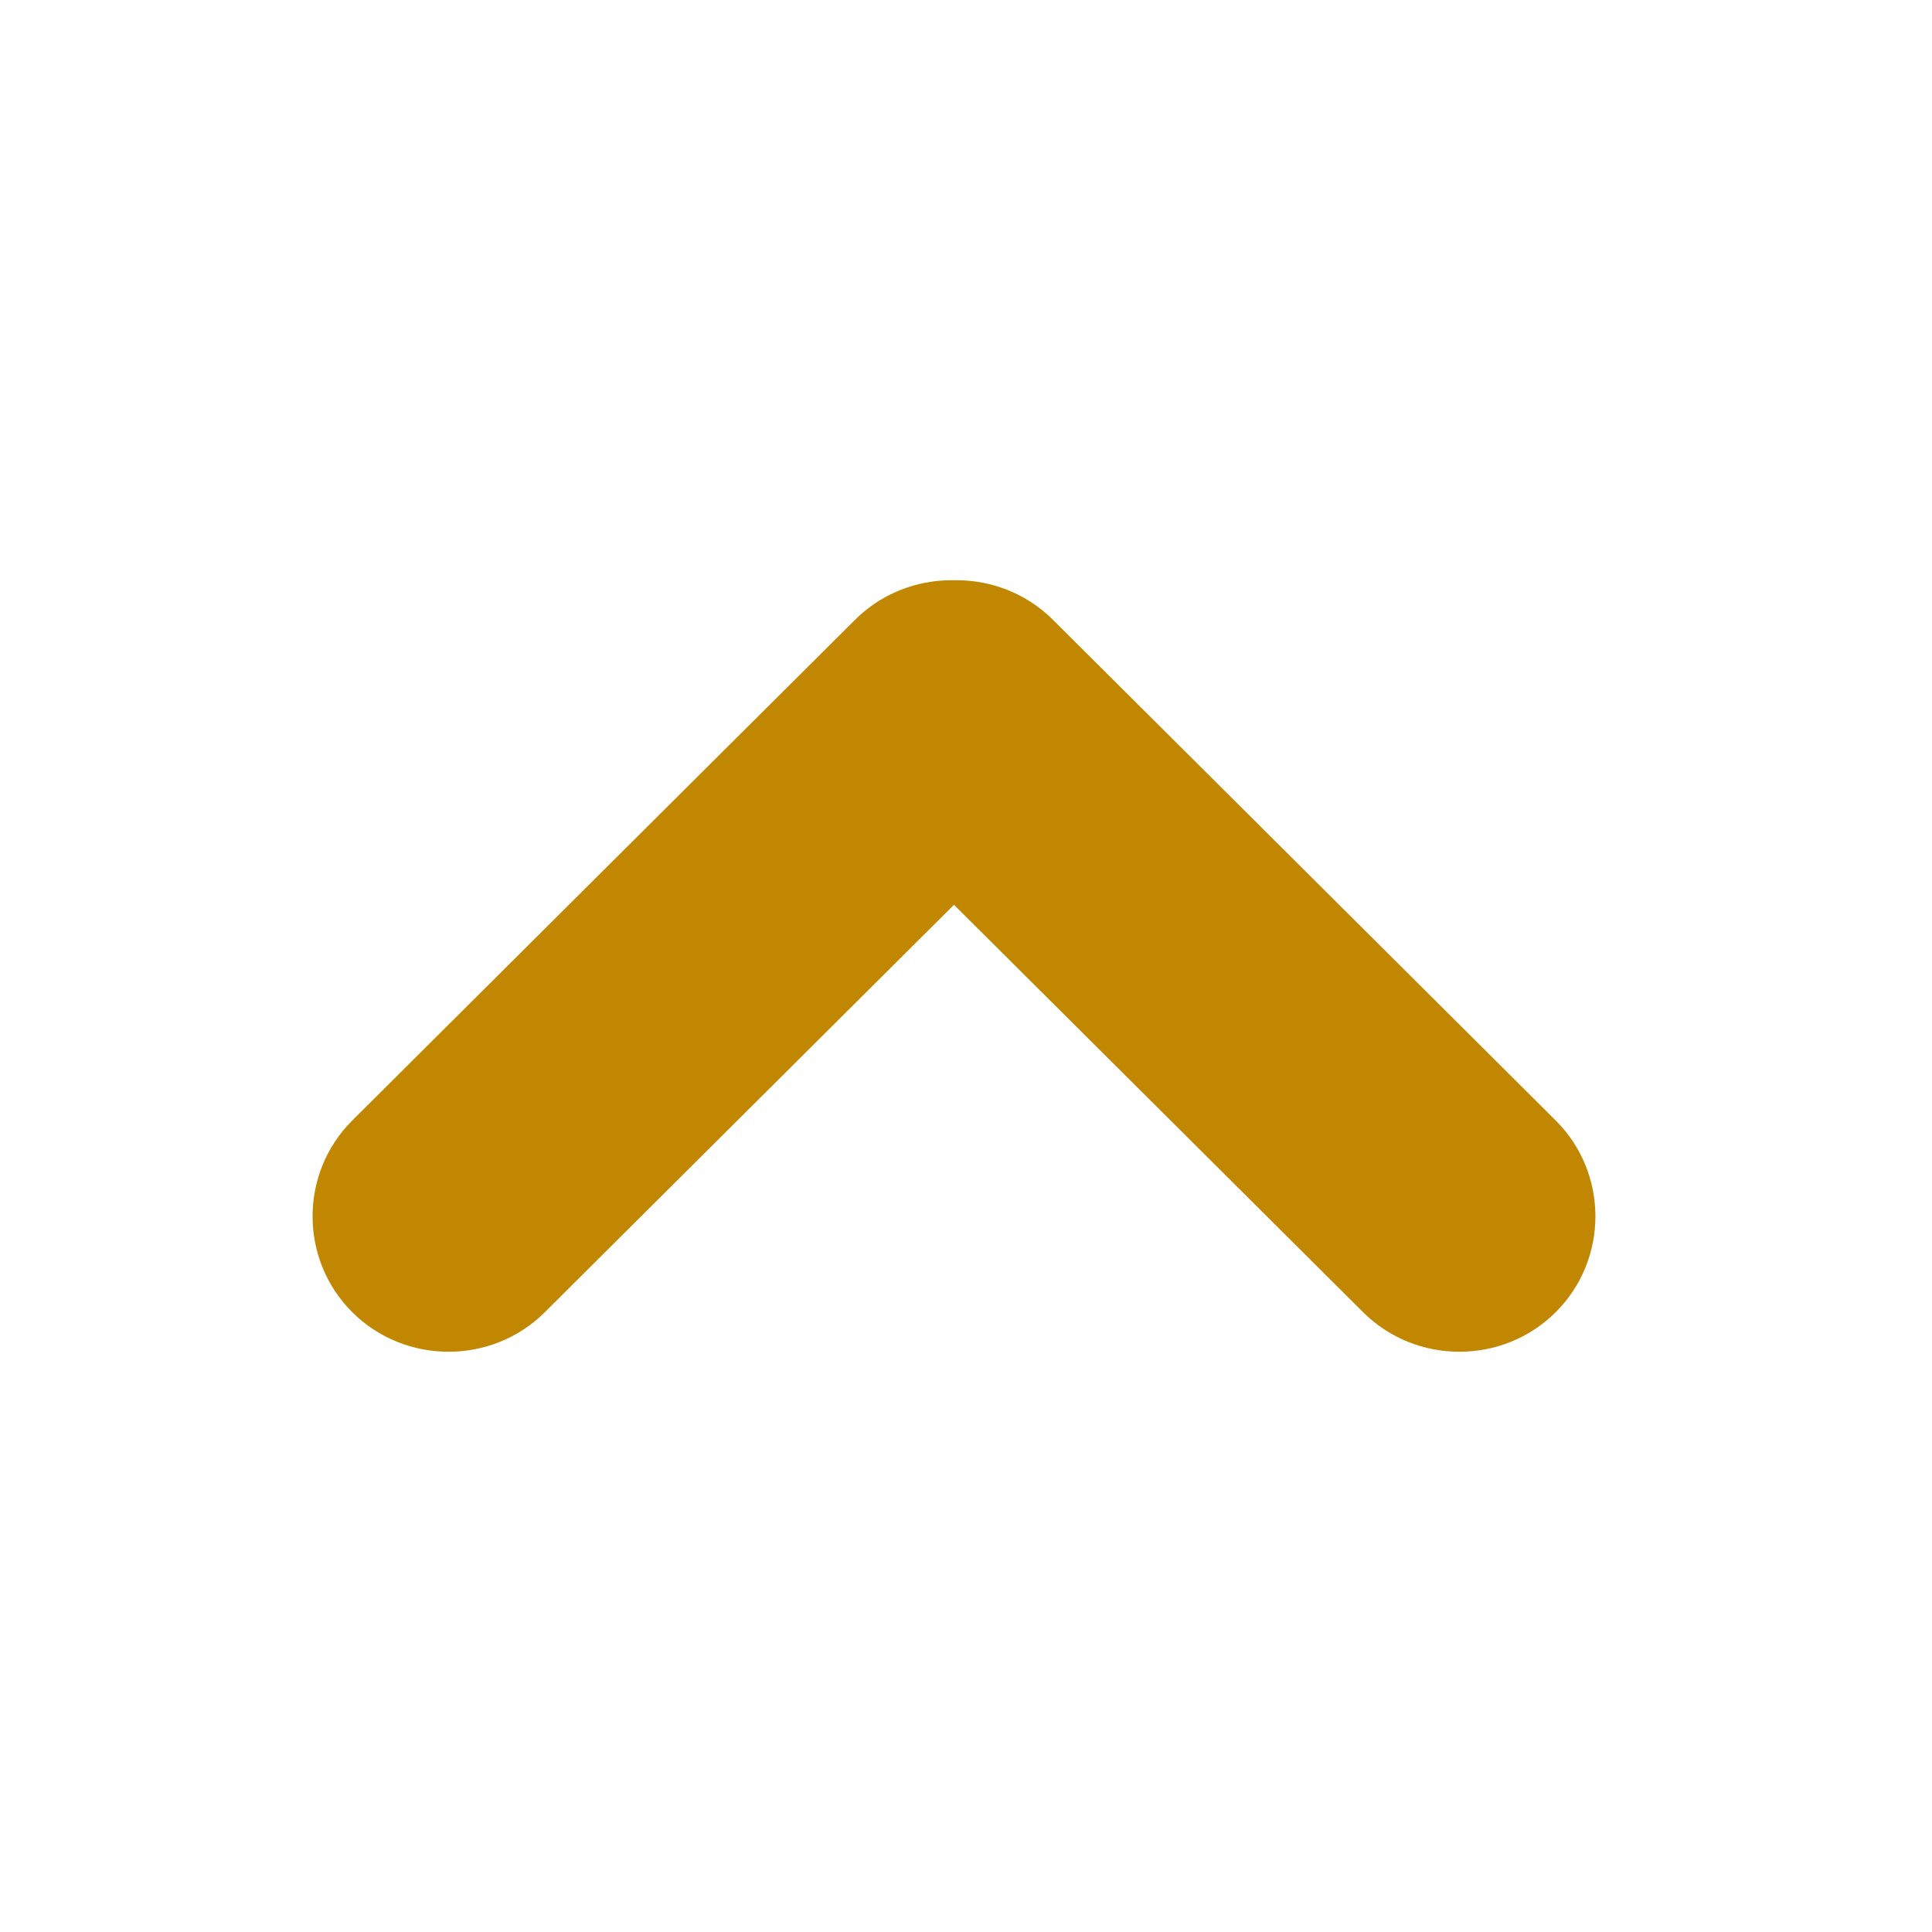
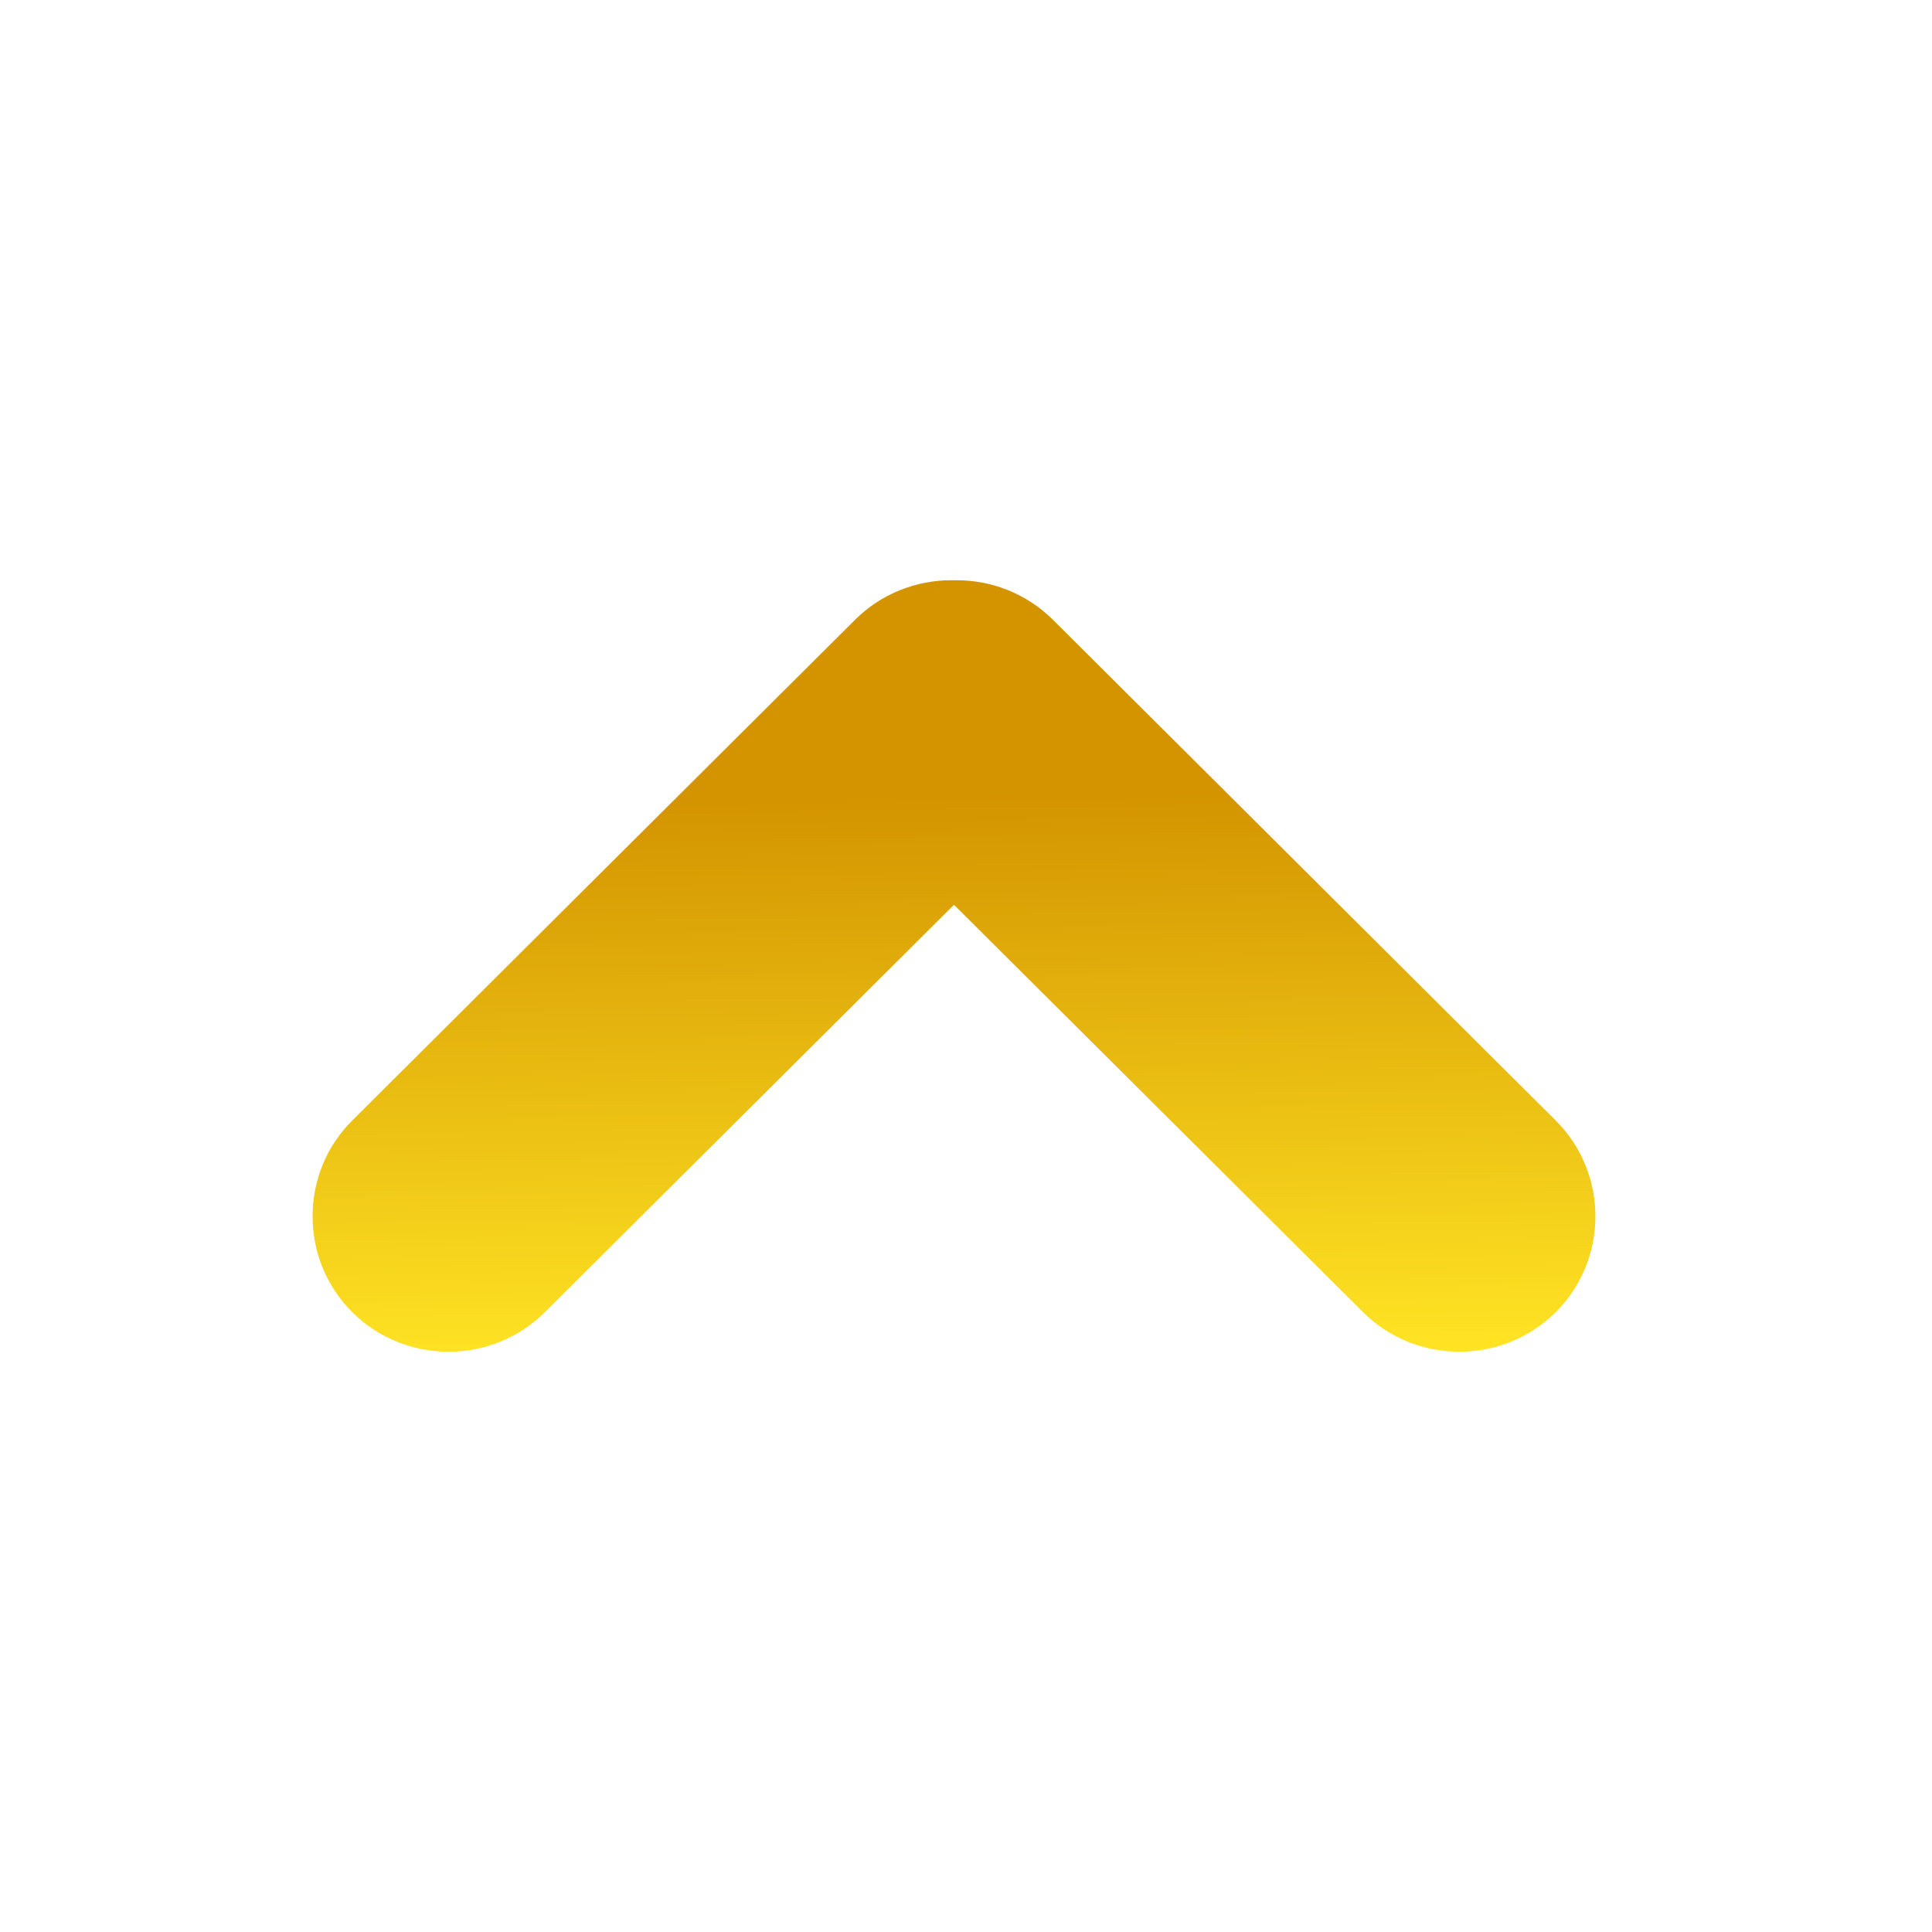
- <svg xmlns="http://www.w3.org/2000/svg" version="1.1" id="Major" x="0px" y="0px" viewBox="0 0 64 64" enable-background="new 0 0 64 64" xml:space="preserve">
-   <defs id="defs13" />
-   <g id="g23" transform="matrix(1.127624,0,0,1.122943,-4.388216,10.23778)" style="fill:#c18700;fill-opacity:1">
-     <path id="path2" d="m 49.593,29.593 v 0 c 1.556,-1.556 1.556,-4.101 0,-5.657 L 34.824,9.167 c -1.556,-1.556 -4.101,-1.556 -5.657,0 v 0 c -1.556,1.556 -1.556,4.101 0,5.657 l 14.769,14.769 c 1.555,1.555 4.101,1.555 5.657,0 z" style="fill:#c18700;fill-opacity:1" />
-     <path id="path4" d="m 14.241,29.593 v 0 c -1.556,-1.556 -1.556,-4.101 0,-5.657 L 29.01,9.167 c 1.556,-1.556 4.101,-1.556 5.657,0 v 0 c 1.556,1.556 1.556,4.101 0,5.657 l -14.77,14.769 c -1.555,1.555 -4.101,1.555 -5.656,0 z" style="fill:#c18700;fill-opacity:1" />
+ <svg xmlns="http://www.w3.org/2000/svg" xmlns:xlink="http://www.w3.org/1999/xlink" version="1.1" id="Major" x="0px" y="0px" viewBox="0 0 64 64" enable-background="new 0 0 64 64" xml:space="preserve">
+   <defs id="defs13">
+     <linearGradient id="linearGradient3024">
+       <stop style="stop-color:#d39400;stop-opacity:1" offset="0" id="stop3020" />
+       <stop style="stop-color:#ffe424;stop-opacity:1" offset="1" id="stop3022" />
+     </linearGradient>
+     <linearGradient xlink:href="#linearGradient3024" id="linearGradient3026" x1="31.78" y1="14.427" x2="32.054" y2="30.992" gradientUnits="userSpaceOnUse" />
+   </defs>
+   <g id="g23" transform="matrix(1.127624,0,0,1.122943,-4.388216,10.23778)" style="fill:url(#linearGradient3026);fill-opacity:1">
+     <path id="path2" d="m 49.593,29.593 v 0 c 1.556,-1.556 1.556,-4.101 0,-5.657 L 34.824,9.167 c -1.556,-1.556 -4.101,-1.556 -5.657,0 v 0 c -1.556,1.556 -1.556,4.101 0,5.657 l 14.769,14.769 c 1.555,1.555 4.101,1.555 5.657,0 z" style="fill:url(#linearGradient3026);fill-opacity:1" />
+     <path id="path4" d="m 14.241,29.593 v 0 c -1.556,-1.556 -1.556,-4.101 0,-5.657 L 29.01,9.167 c 1.556,-1.556 4.101,-1.556 5.657,0 v 0 c 1.556,1.556 1.556,4.101 0,5.657 l -14.77,14.769 c -1.555,1.555 -4.101,1.555 -5.656,0 z" style="fill:url(#linearGradient3026);fill-opacity:1" />
  </g>
</svg>
